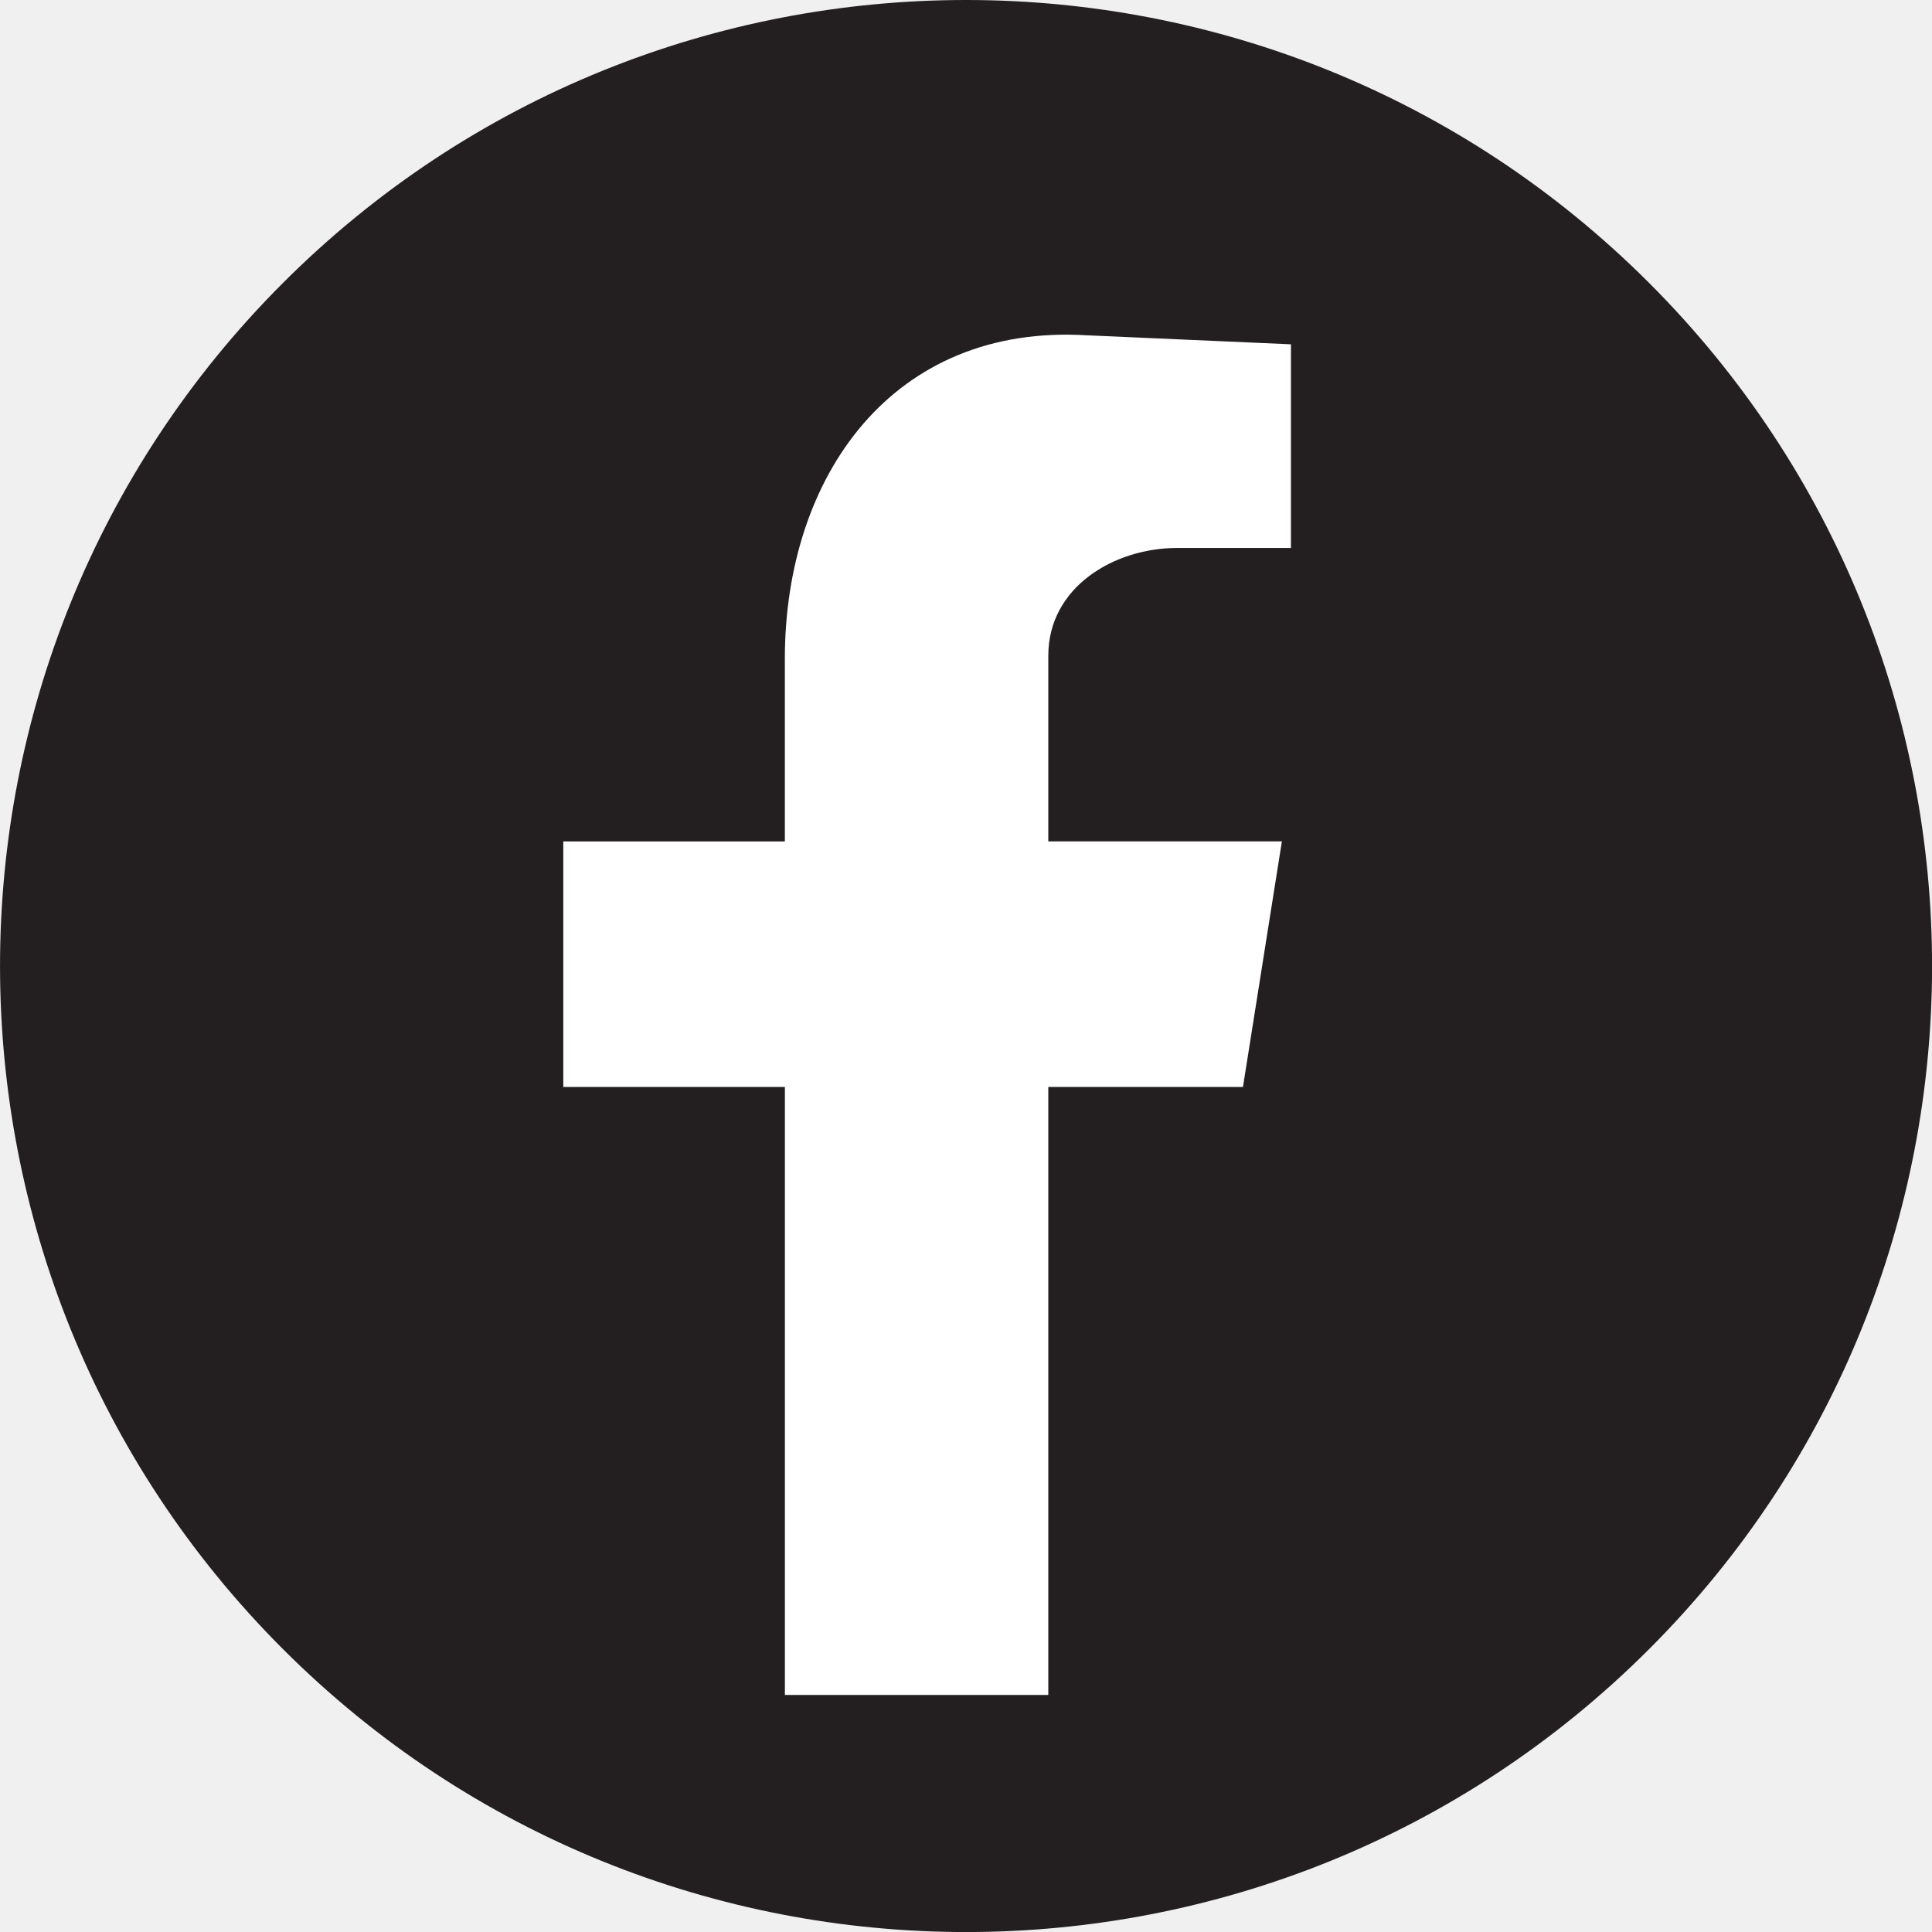
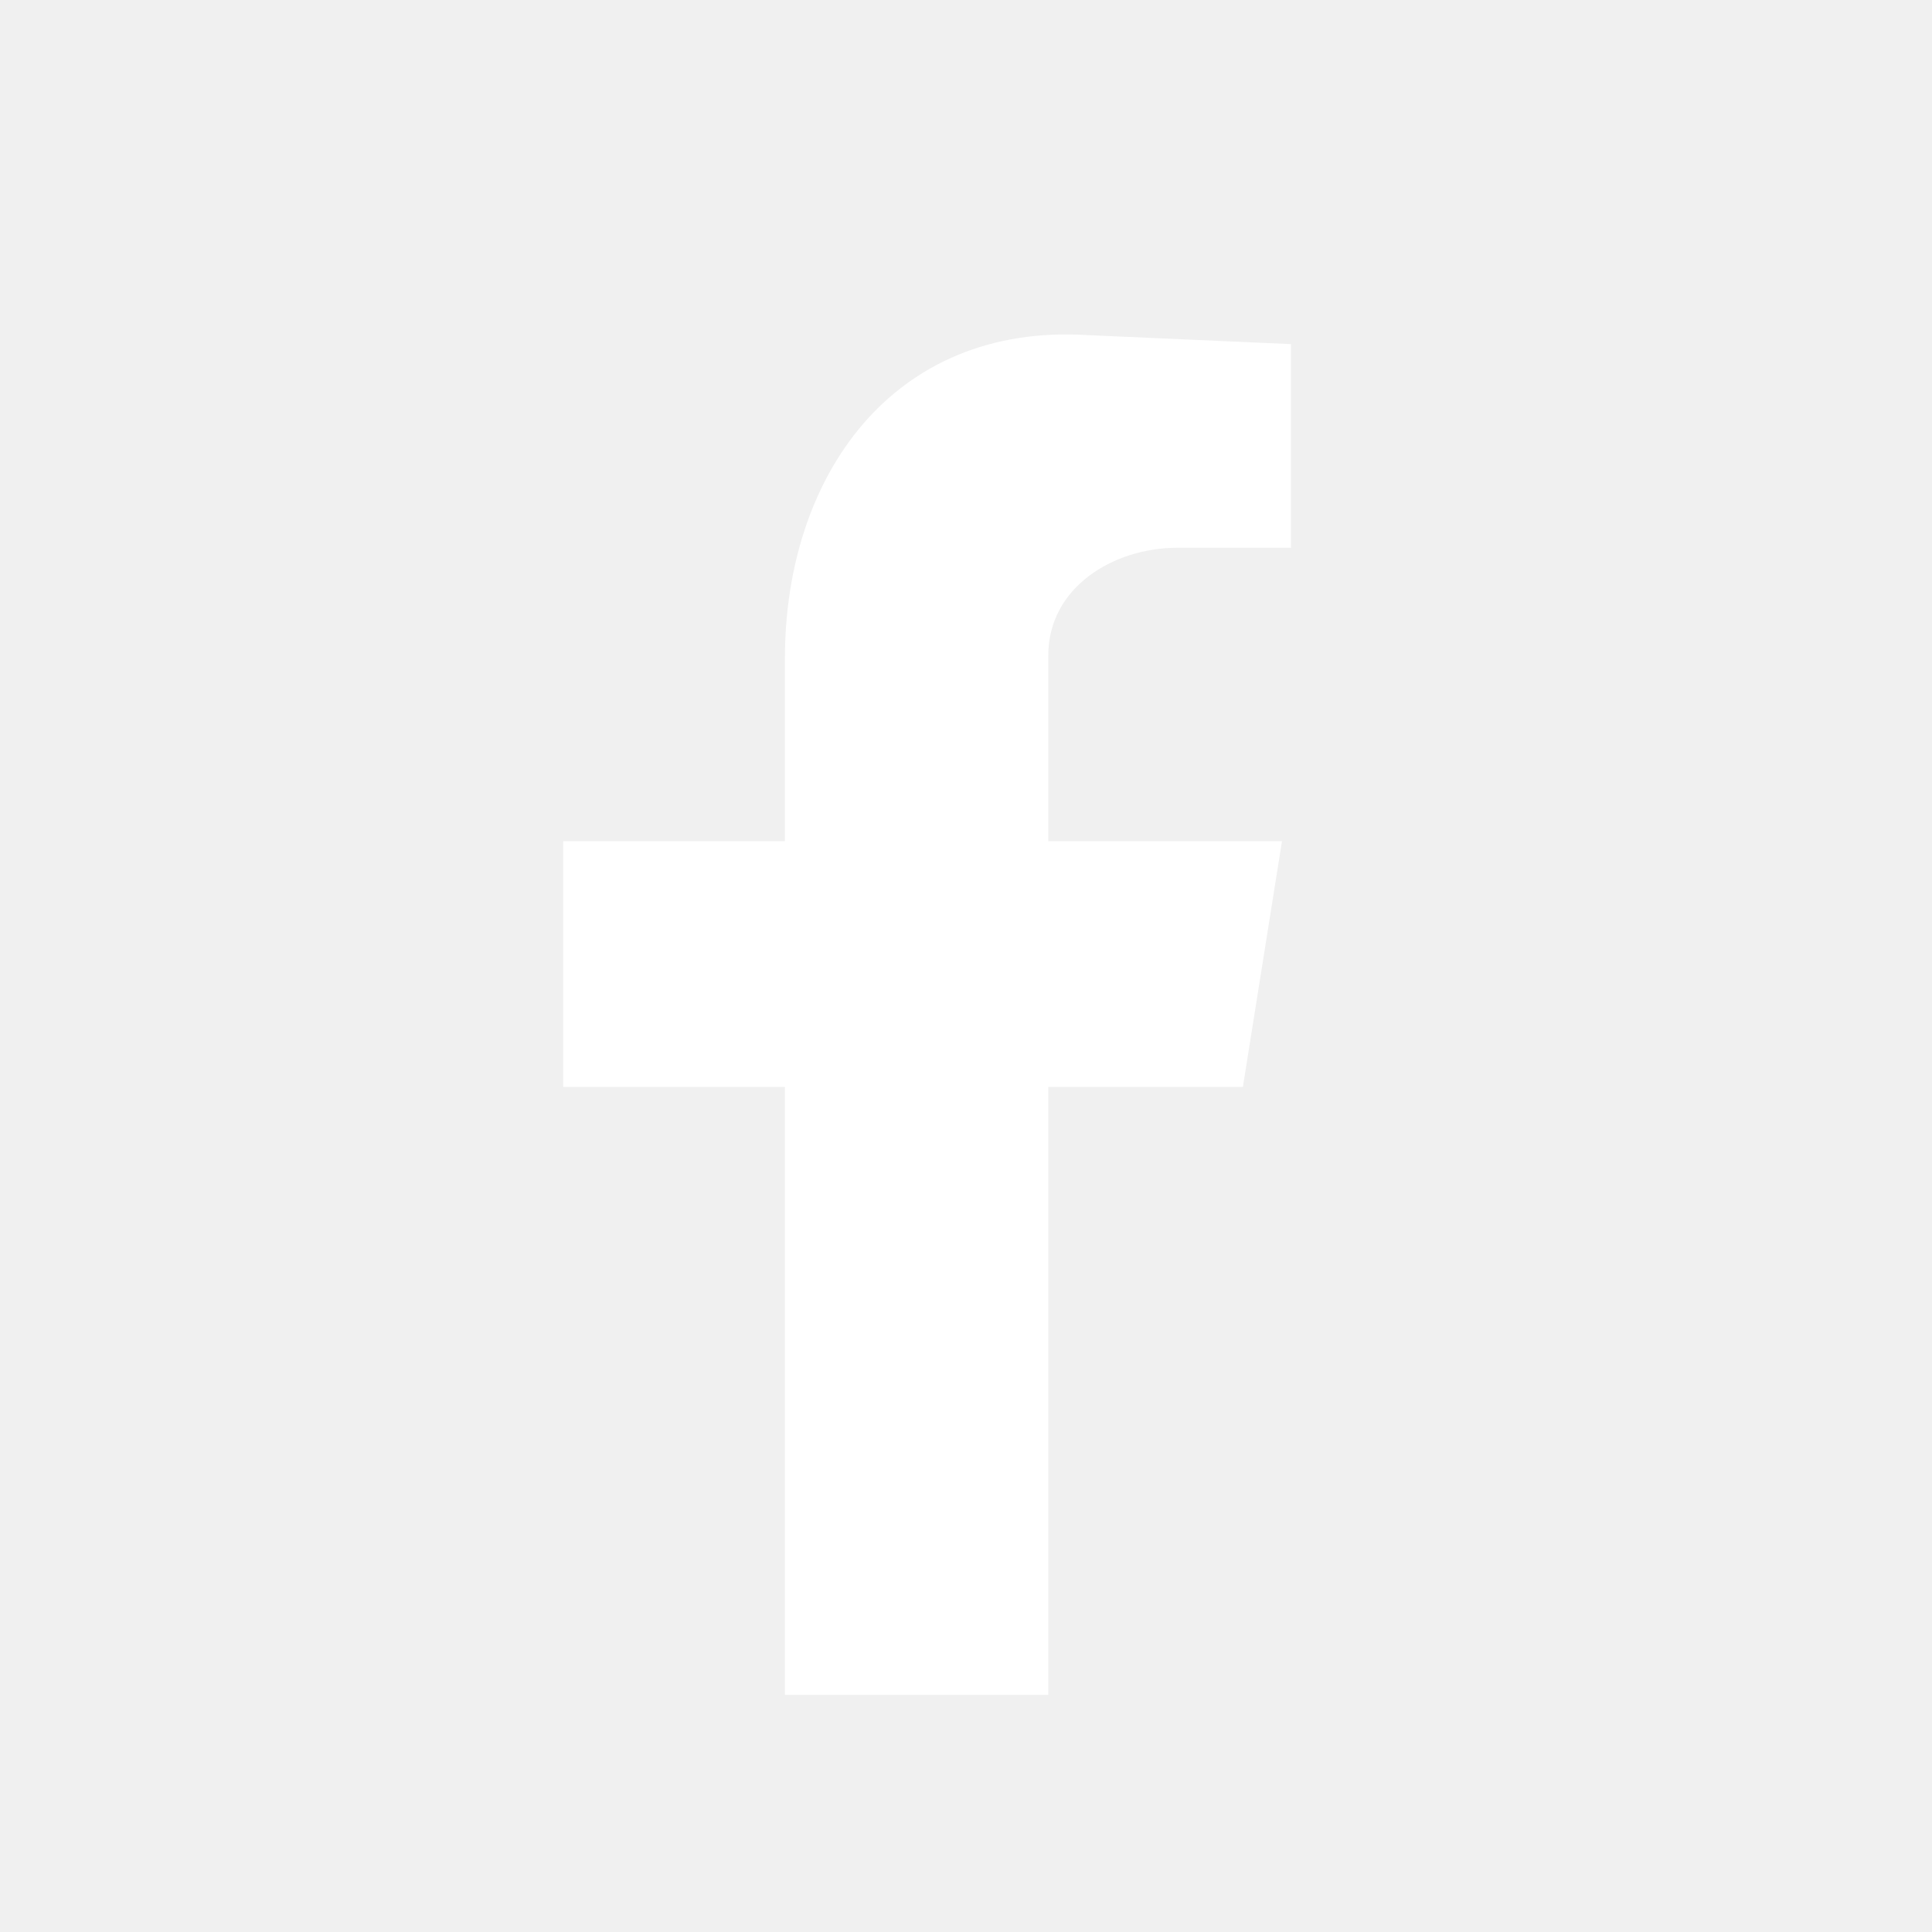
- <svg xmlns="http://www.w3.org/2000/svg" viewBox="0 0 449.69 449.69">
-   <defs>
-     <style>.cls-1{fill:#231f20;}.cls-2{fill:#fff;fill-rule:evenodd;}</style>
-   </defs>
-   <g id="Capa_2" data-name="Capa 2">
-     <g id="Layer_1" data-name="Layer 1">
-       <circle class="cls-1" cx="224.85" cy="224.85" r="224.85" transform="translate(-93.13 224.85) rotate(-45)" />
-       <path class="cls-2" d="M182.69,394.51H244V253h45.31l9.06-57.16H244V152.63c0-16,15.34-25.09,30-25.09h26.48V80.14l-47.4-2.09c-45.3-2.79-70.4,32.76-70.4,75.28v42.52H131.11V253h51.58Z" />
-     </g>
-   </g>
+ <svg xmlns="http://www.w3.org/2000/svg" viewBox="0 0 449.7 449.7" style="enable-background:new 0 0 449.7 449.7" xml:space="preserve">
+   <path d="M182.7 394.5H244V253h45.3l9.1-57.2H244v-43.2c0-16 15.3-25.1 30-25.1h26.5V80.1L253.1 78c-45.3-2.8-70.4 32.8-70.4 75.3v42.5h-51.6V253h51.6v141.5z" style="fill-rule:evenodd;clip-rule:evenodd;fill:#fff" />
</svg>
